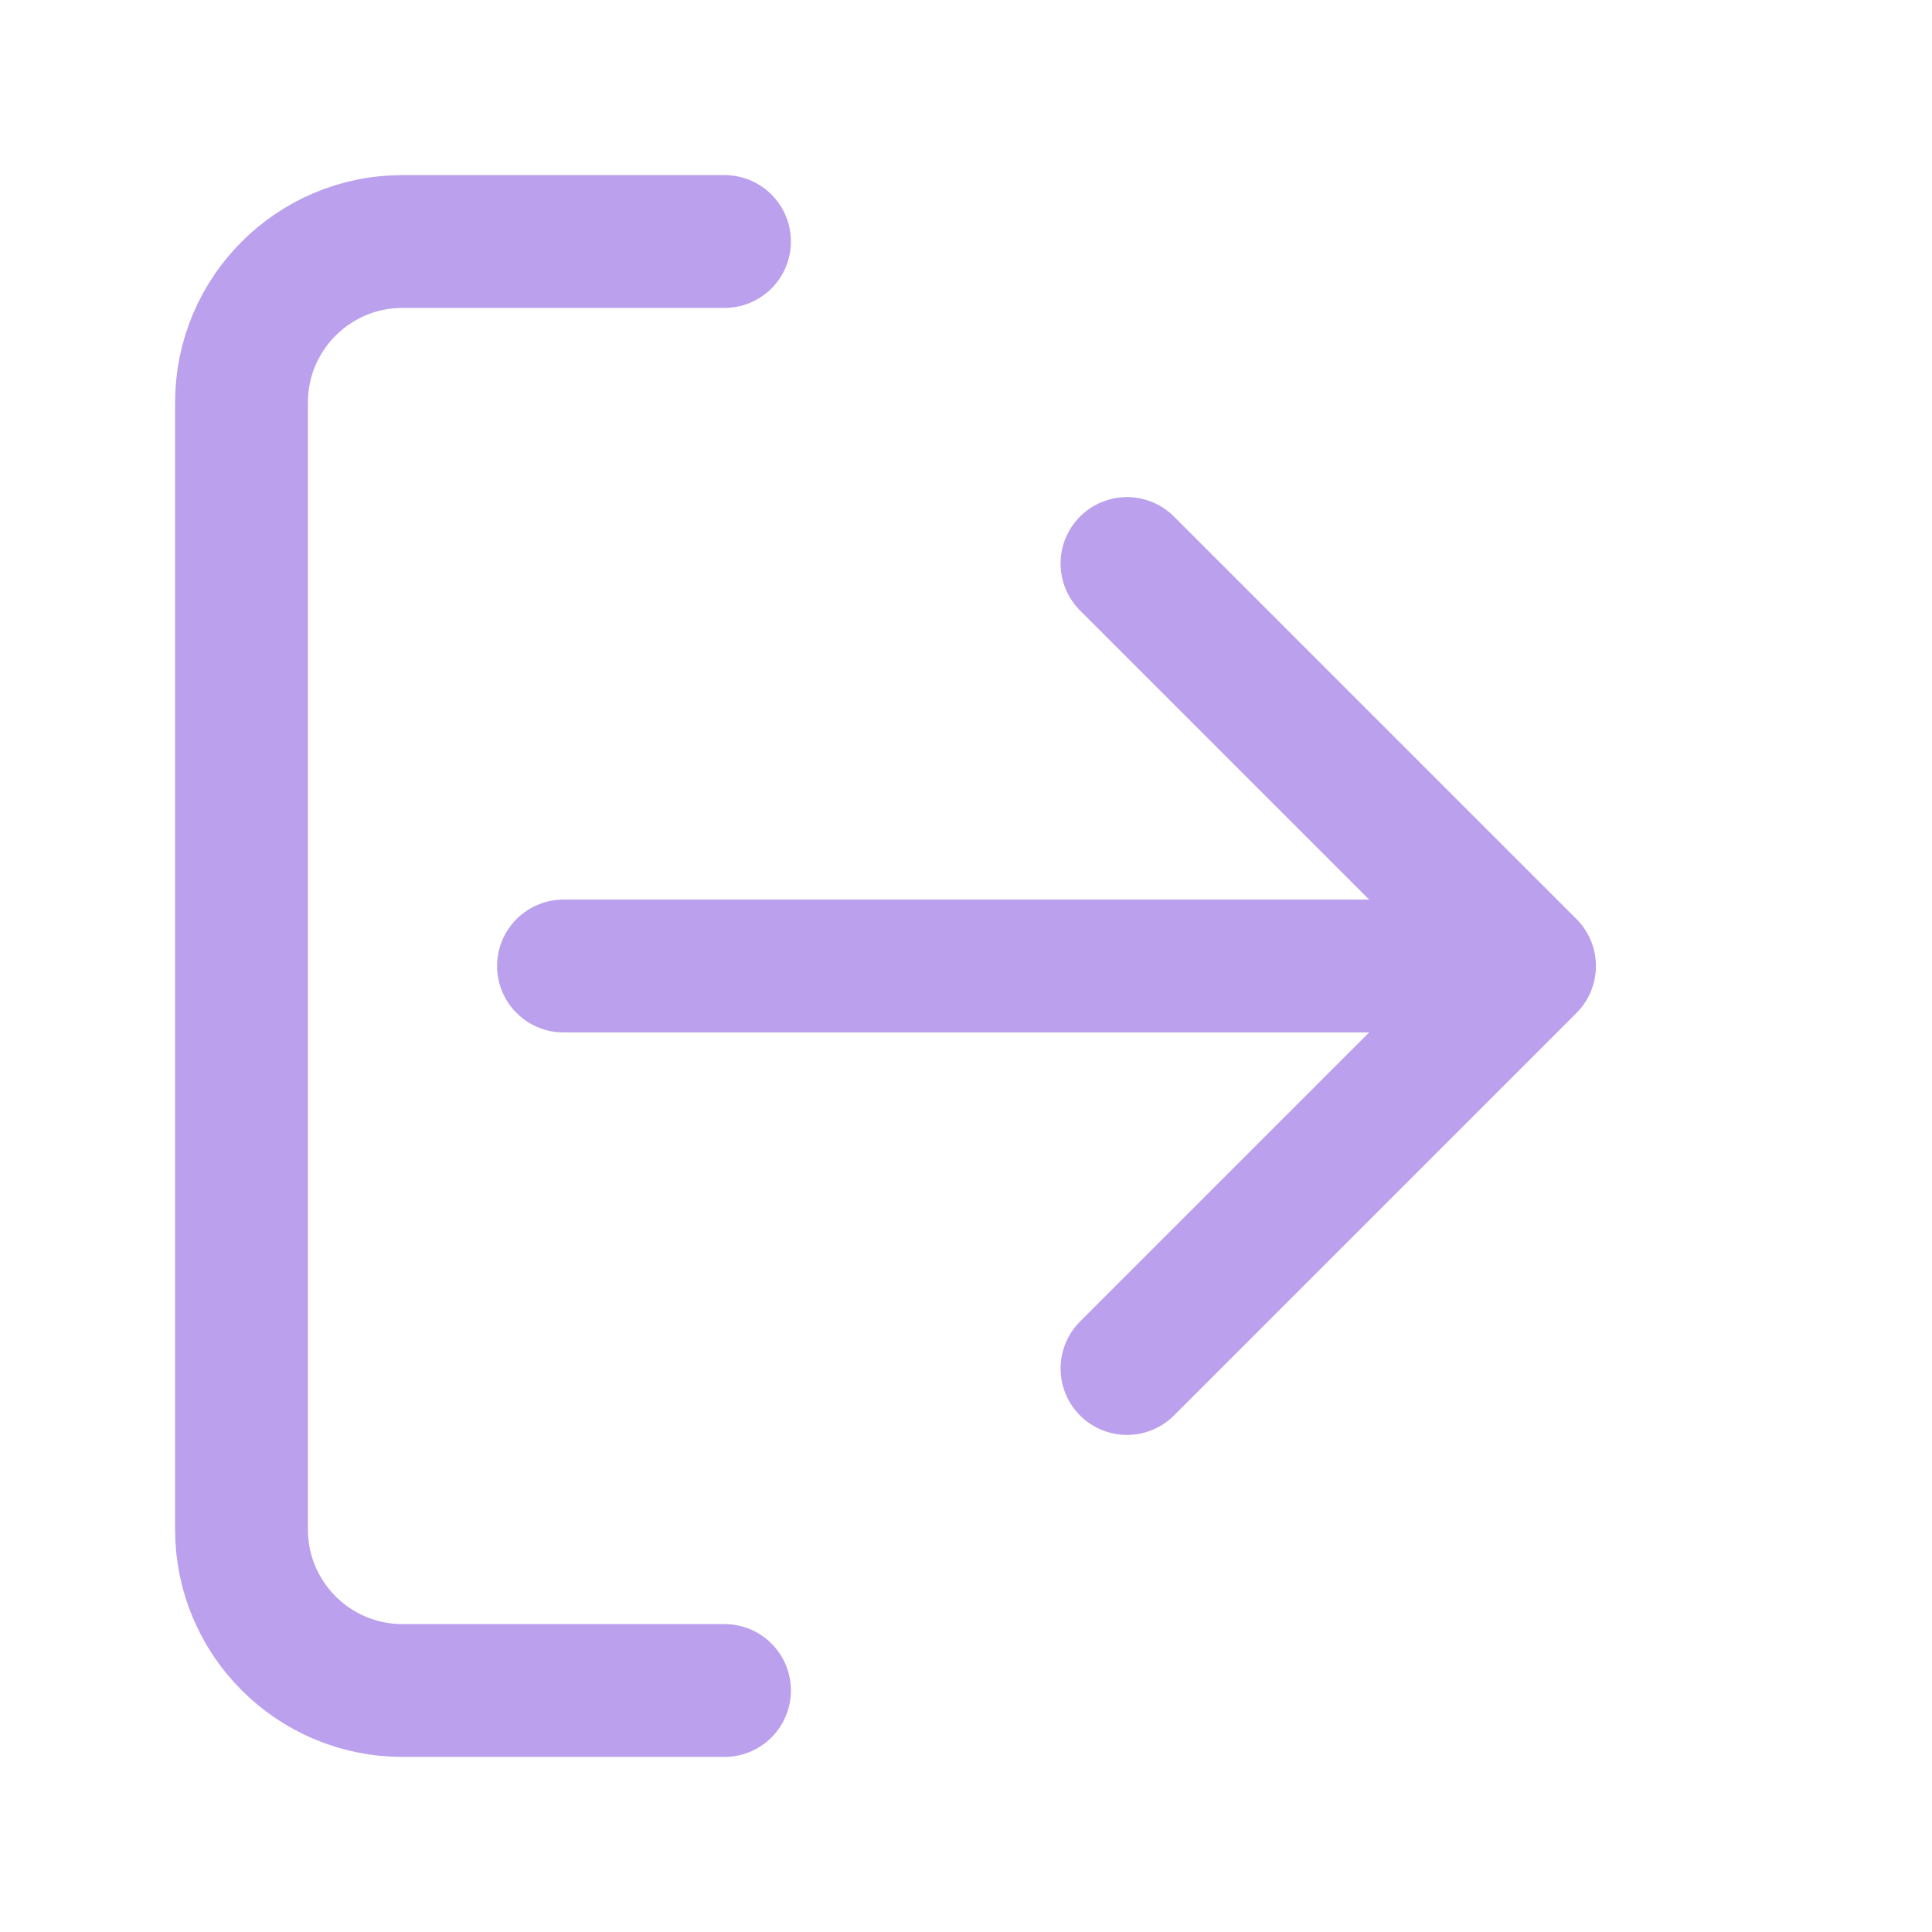
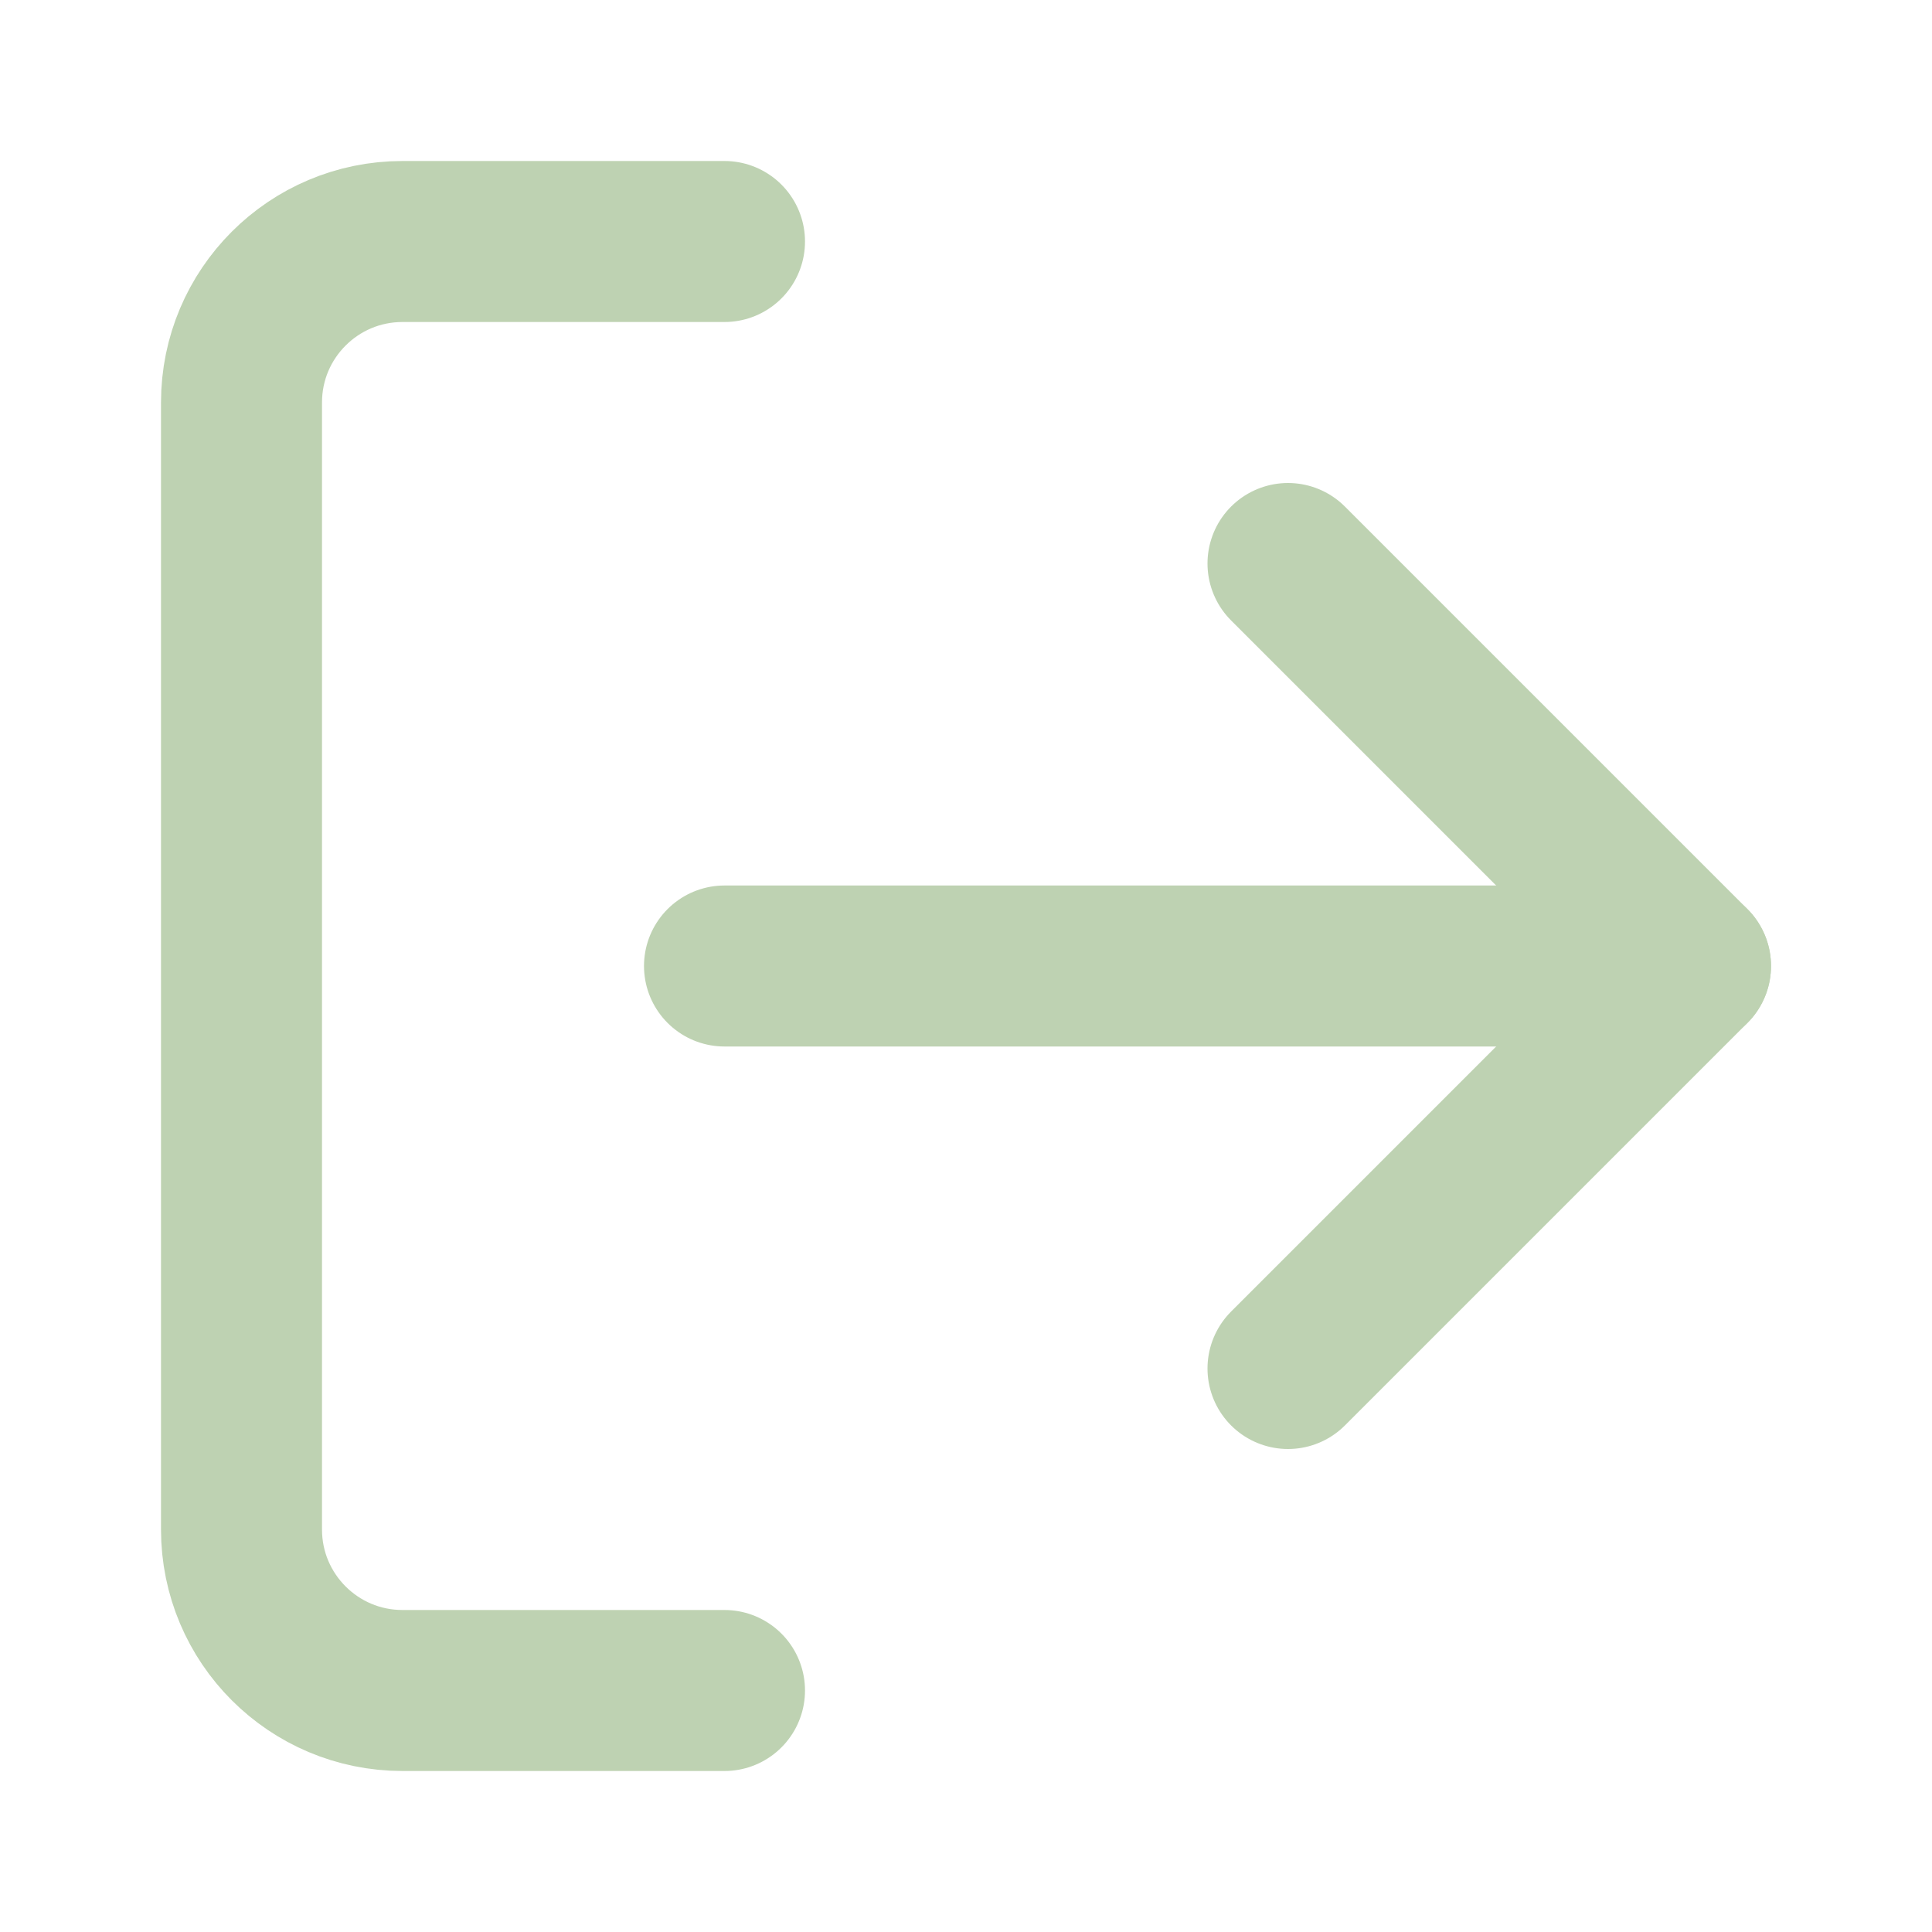
- <svg xmlns="http://www.w3.org/2000/svg" viewBox="0 0 24 24" fill="none" stroke="#baa0ed" stroke-width="1.65" stroke-linecap="round" stroke-linejoin="round">
-   <path d="M9 3H5a2 2 0 0 0-2 2v14a2 2 0 0 0 2 2h4m5-14 5 5-5 5m-7-5h12" />
+ <svg xmlns="http://www.w3.org/2000/svg" width="24" height="24" viewBox="0 0 24 24" fill="none" stroke="#bed2b2" stroke-width="2" stroke-linecap="round" stroke-linejoin="round">
+   <path d="m16 17 5-5-5-5" />
+   <path d="M21 12H9" />
+   <path d="M9 21H5a2 2 0 0 1-2-2V5a2 2 0 0 1 2-2h4" />
</svg>
